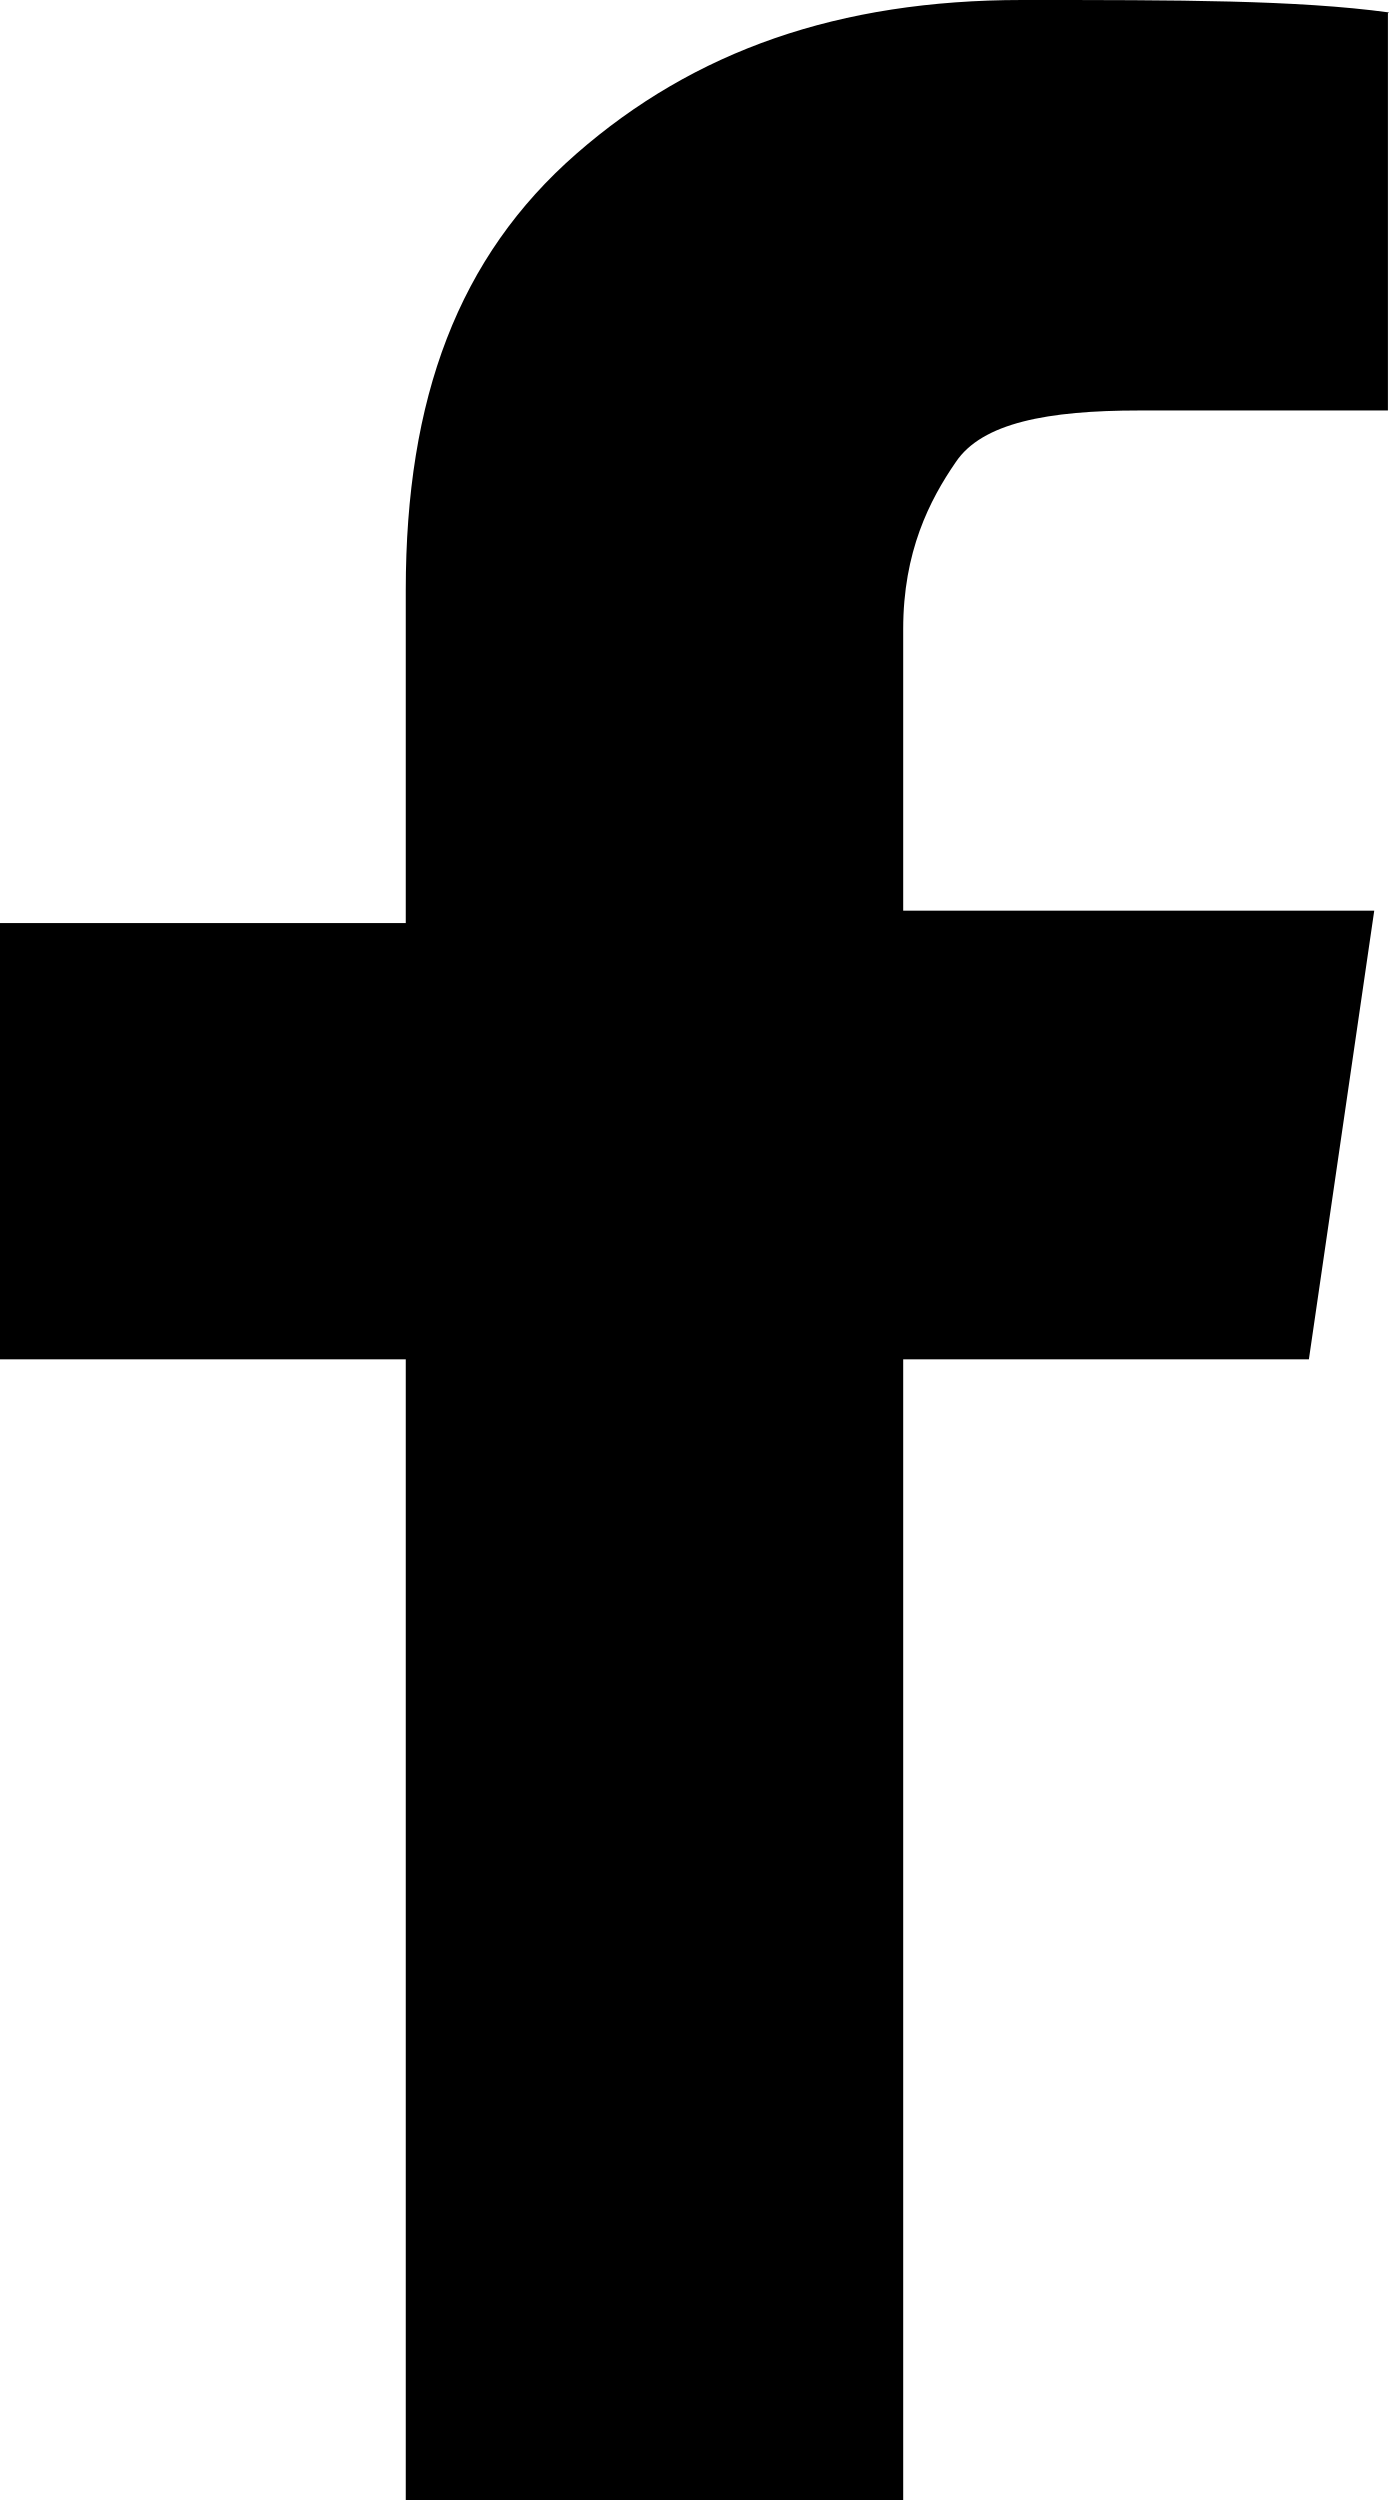
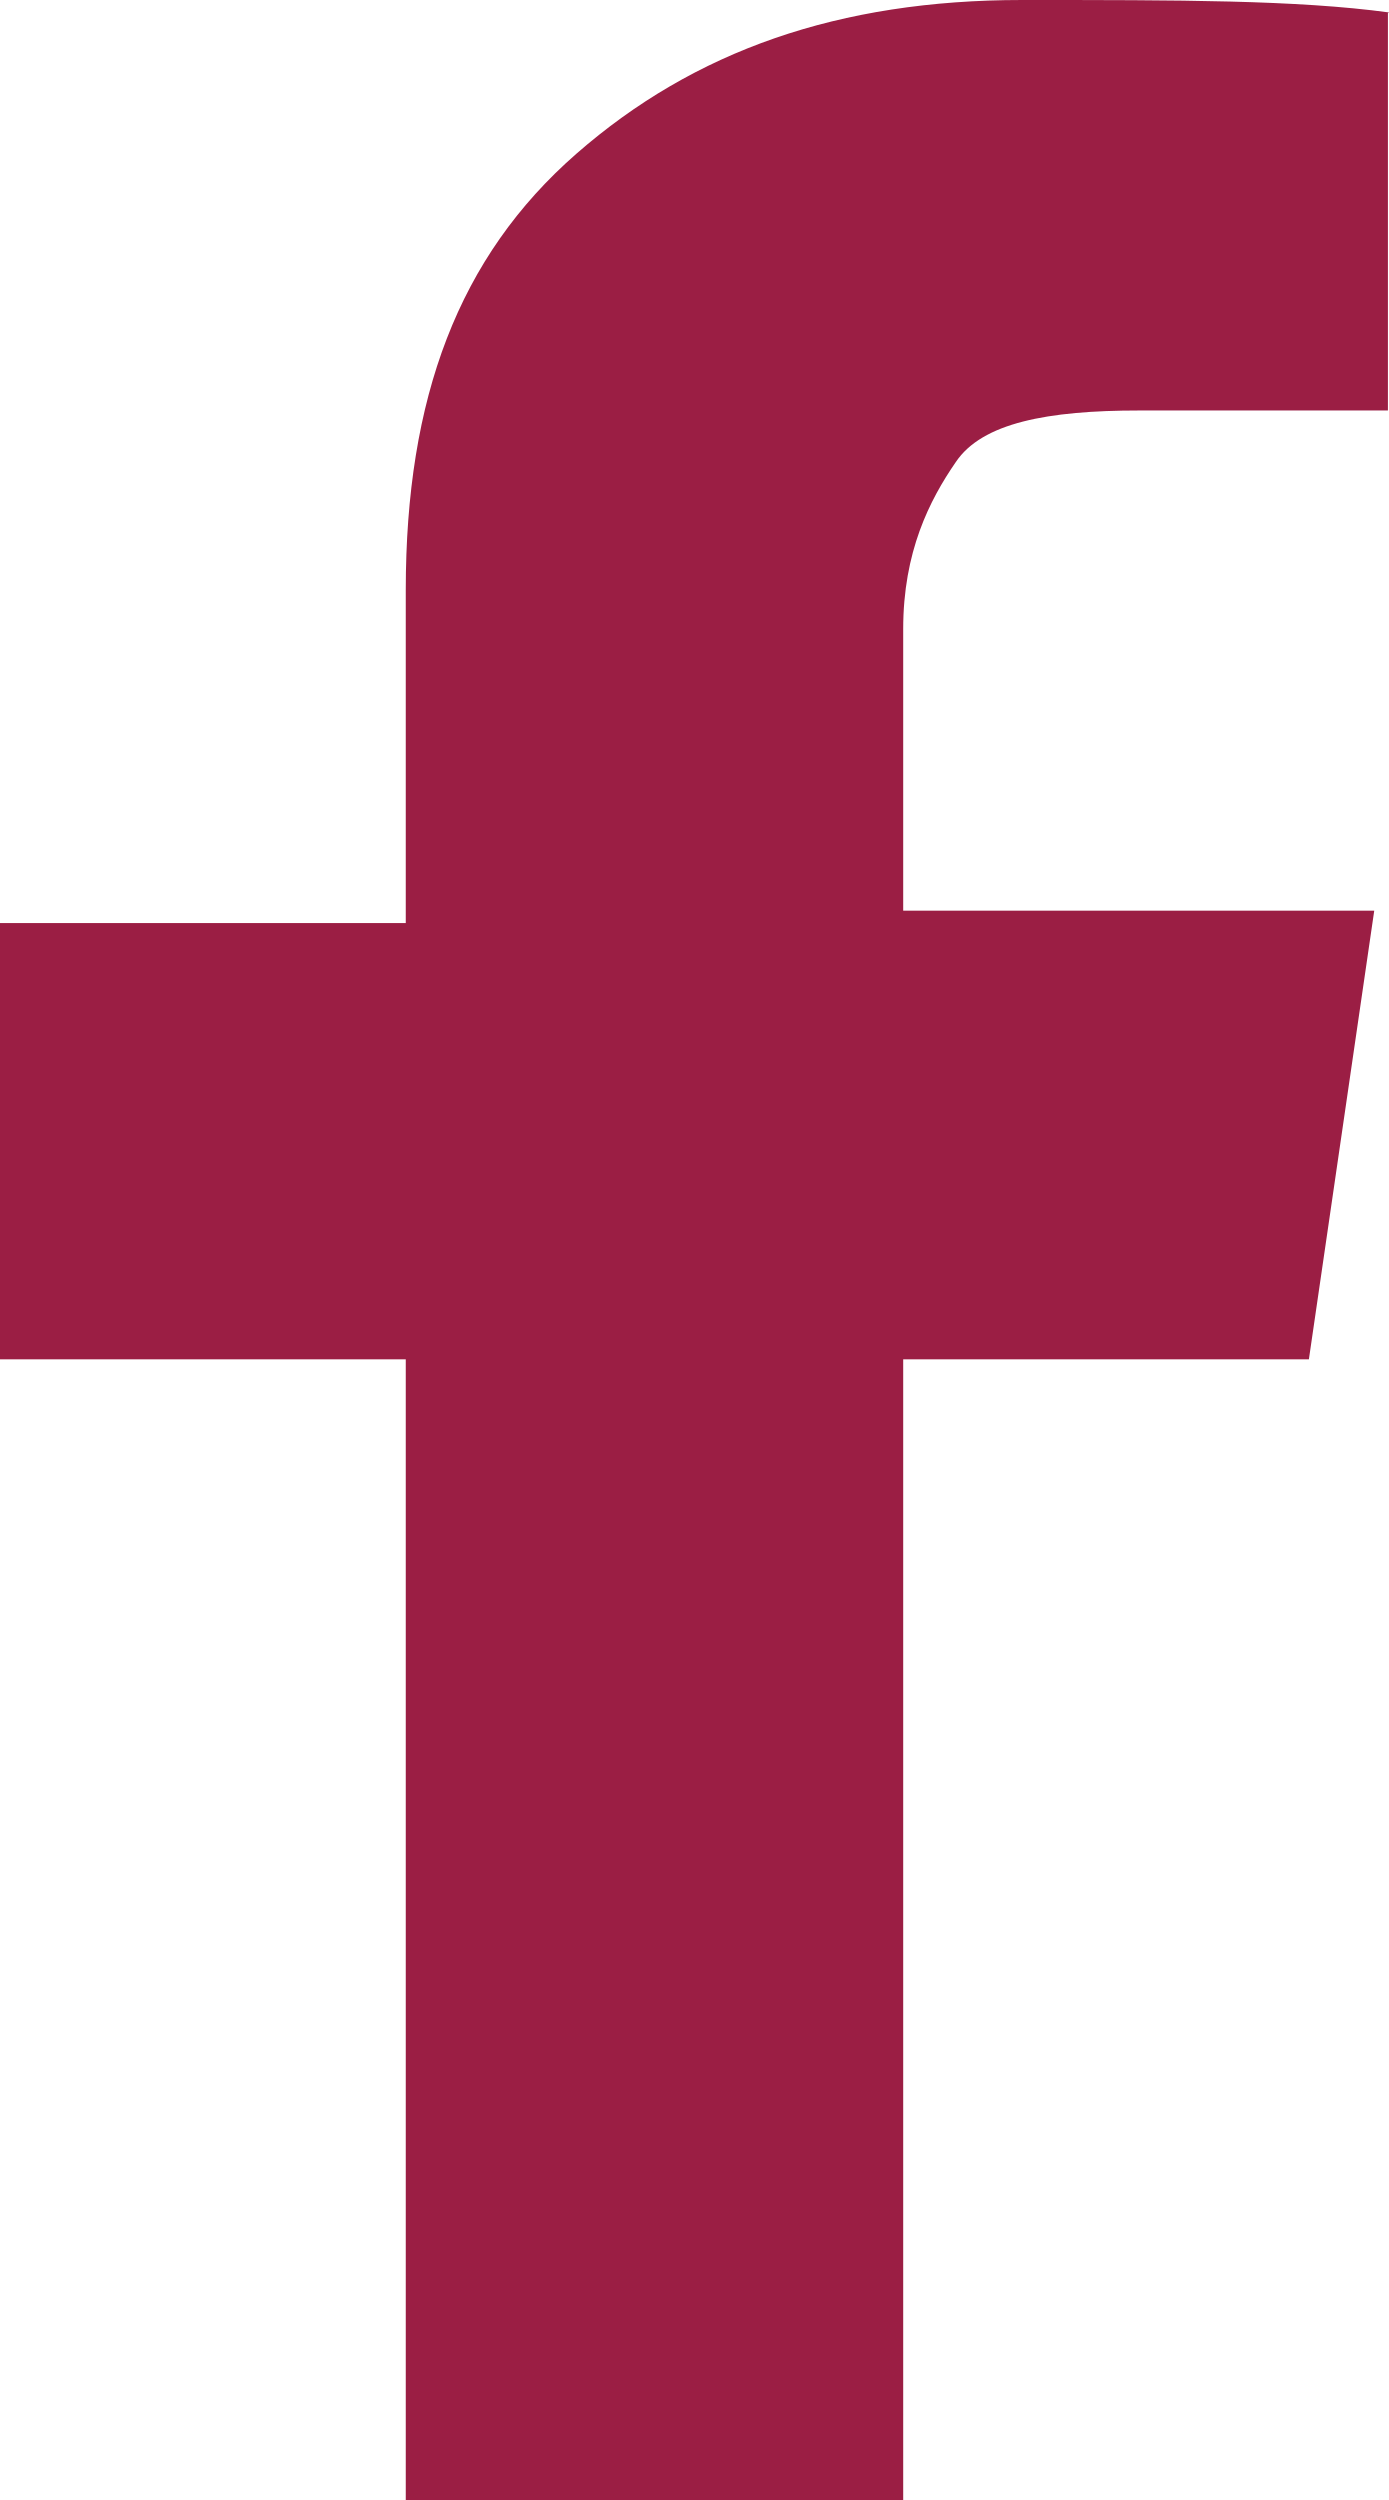
<svg xmlns="http://www.w3.org/2000/svg" width="20" height="36" viewBox="0 0 20 36" fill="none">
-   <path d="M19.986 0.192V5.911H16.404C15.084 5.911 14.143 6.089 13.764 6.653C13.385 7.203 13.006 7.945 13.006 9.058V13.114H19.789L18.848 19.574H13.006V36H5.843V19.574H0V13.292H5.843V8.495C5.843 5.732 6.601 3.698 8.301 2.213C10 0.729 12.079 0 14.719 0C16.98 0 18.68 6.71832e-06 20 0.179L19.986 0.192Z" fill="black" />
+   <path d="M19.986 0.192V5.911H16.404C15.084 5.911 14.143 6.089 13.764 6.653C13.385 7.203 13.006 7.945 13.006 9.058V13.114H19.789L18.848 19.574H13.006V36H5.843V19.574H0V13.292H5.843V8.495C5.843 5.732 6.601 3.698 8.301 2.213C10 0.729 12.079 0 14.719 0C16.98 0 18.68 6.71832e-06 20 0.179L19.986 0.192Z" fill="#9B1E44" />
</svg>
